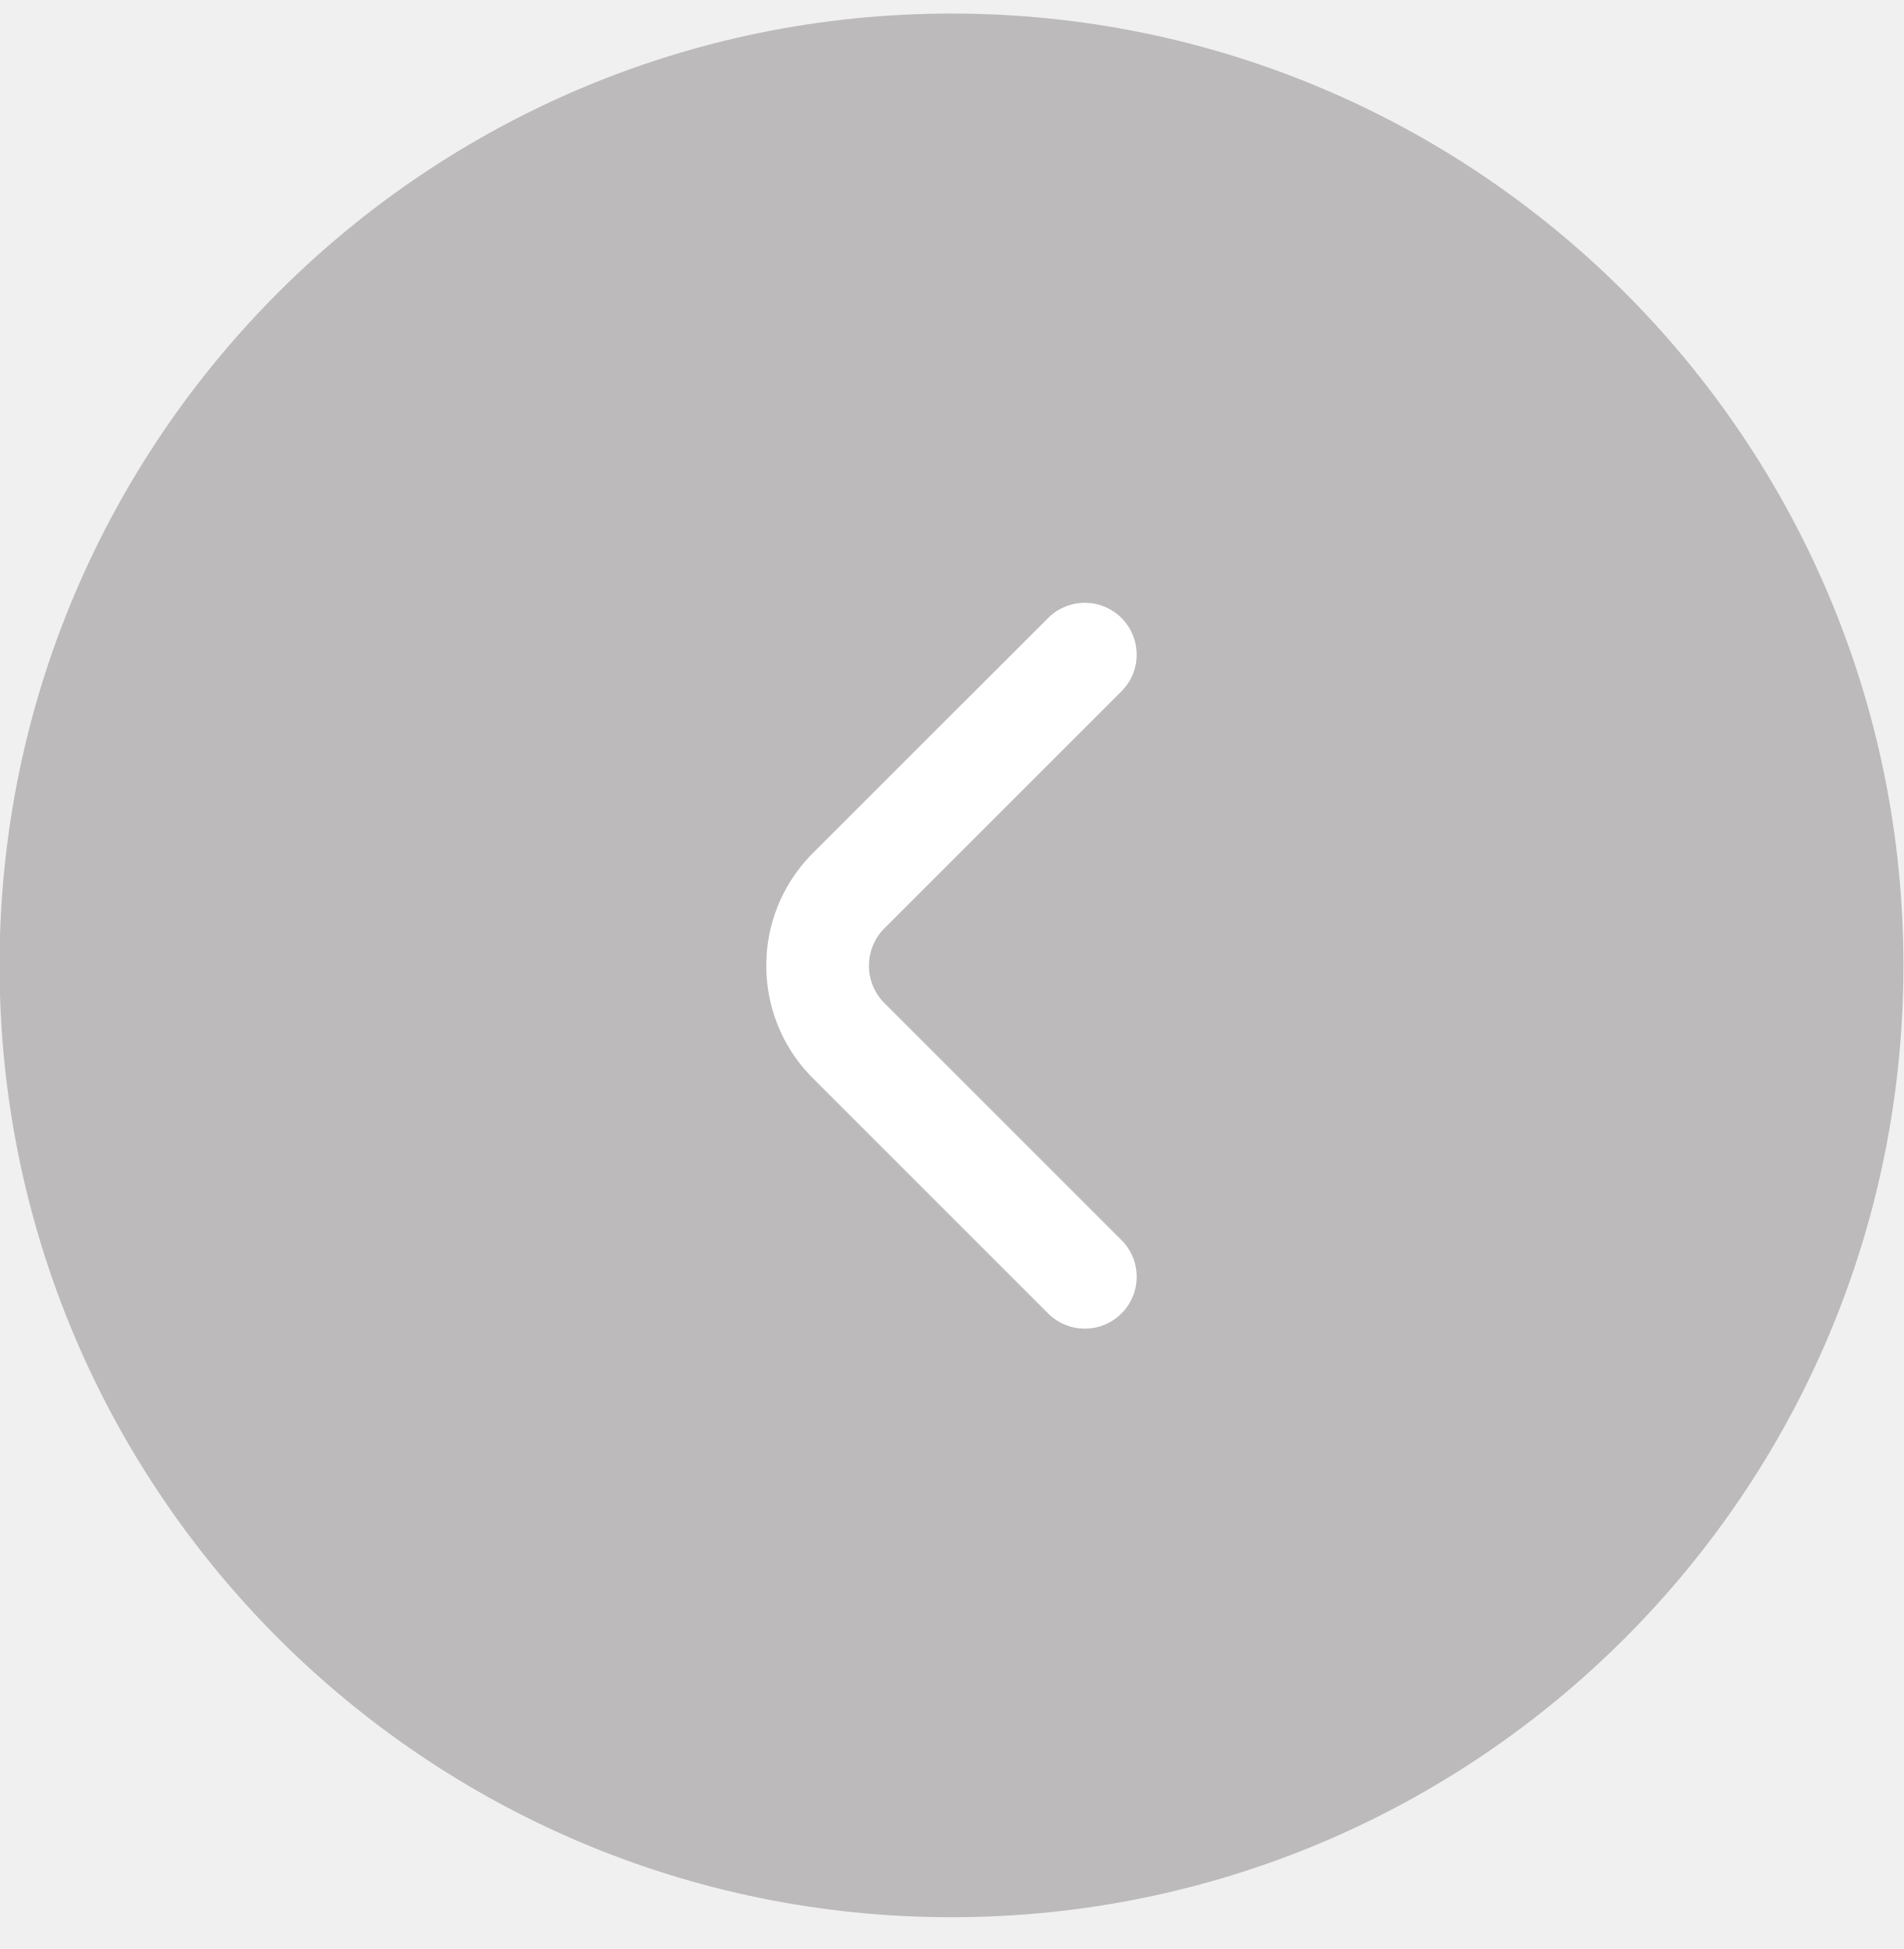
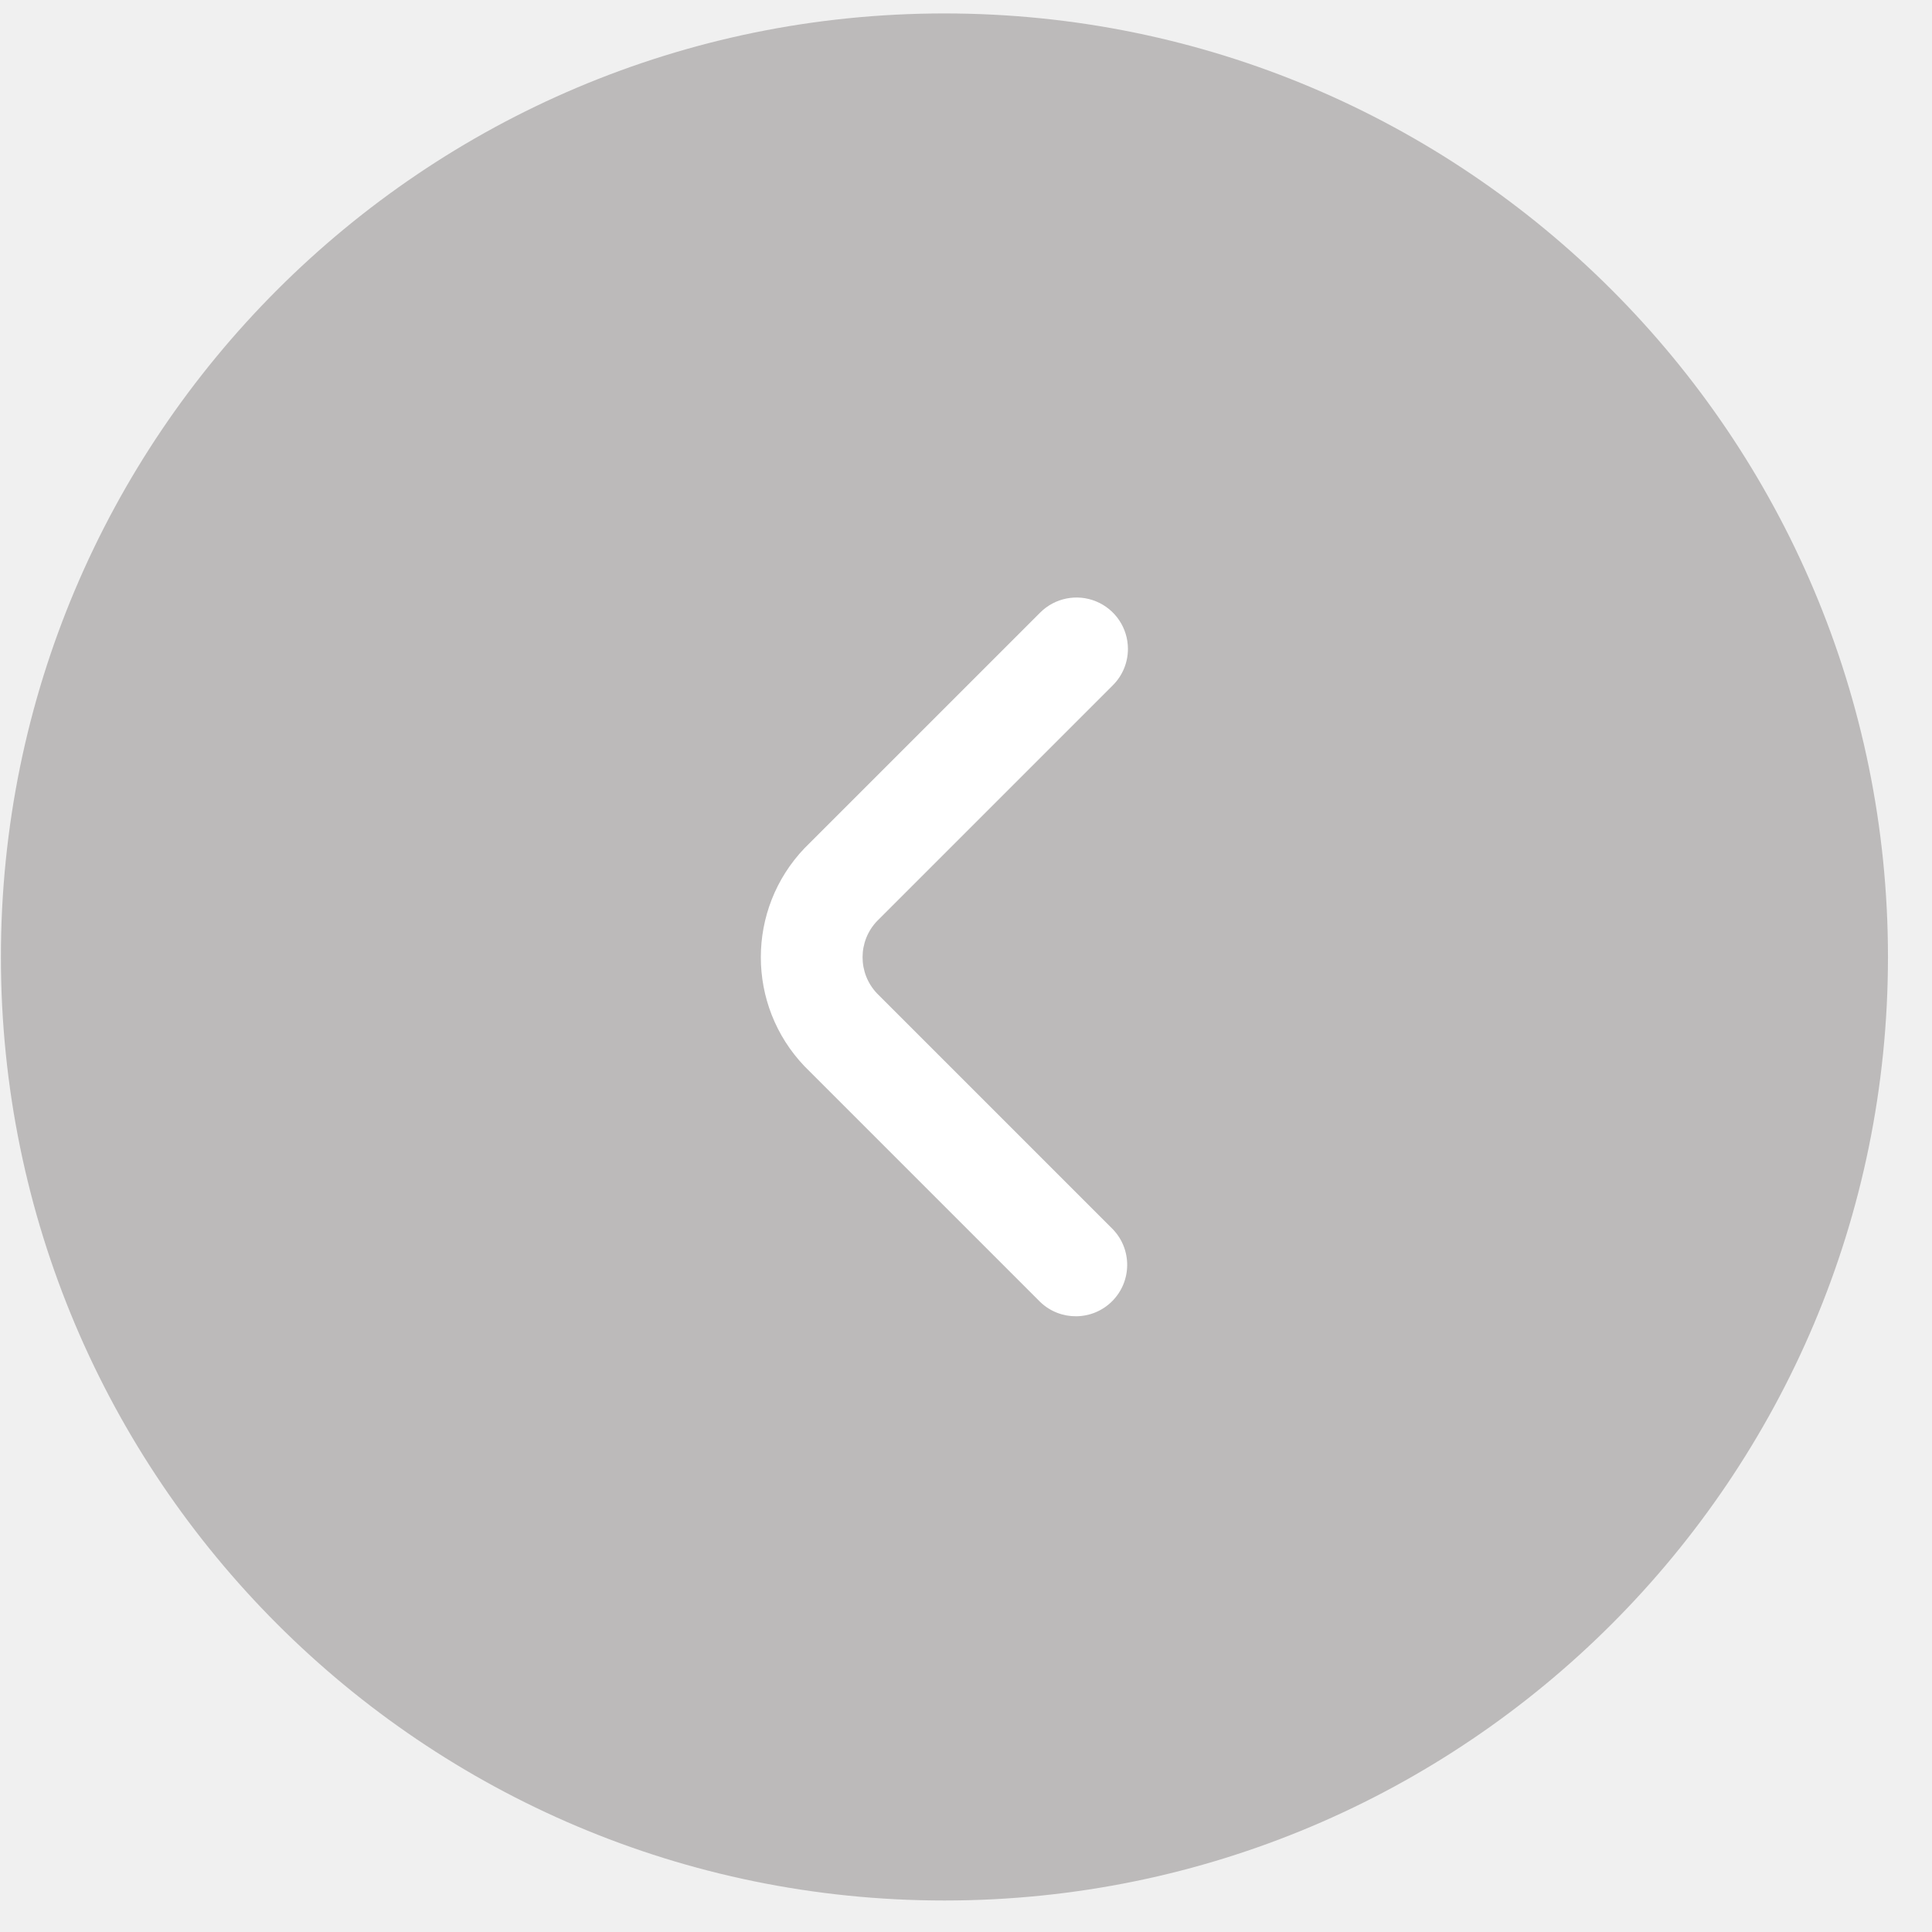
- <svg xmlns="http://www.w3.org/2000/svg" width="42" height="43" fill="none">
-   <circle cx="21" cy="21" r="21" transform="matrix(1 0 0 -1 -.01 42.299)" fill="#453C3C" fill-opacity=".3" />
-   <path d="M25.075 14.443c0 .303-.12.594-.335.808l-5.246 5.246a1.168 1.168 0 000 1.617l5.246 5.246a1.144 1.144 0 01-1.618 1.618l-5.246-5.246a3.515 3.515 0 010-4.854l5.246-5.244a1.144 1.144 0 011.953.809z" fill="#fff" />
+ <svg xmlns="http://www.w3.org/2000/svg" width="43" height="43" fill="none">
+   <circle cx="21" cy="21" r="21" transform="matrix(1 0 0 -1 .02 42.299)" fill="#453C3C" fill-opacity=".3" />
+   <path d="M25.104 14.443c0 .303-.12.594-.335.808l-5.246 5.246a1.168 1.168 0 000 1.617l5.246 5.246a1.144 1.144 0 01-1.617 1.618l-5.246-5.246a3.515 3.515 0 010-4.854l5.245-5.244a1.144 1.144 0 011.953.809z" fill="#fff" />
</svg>
